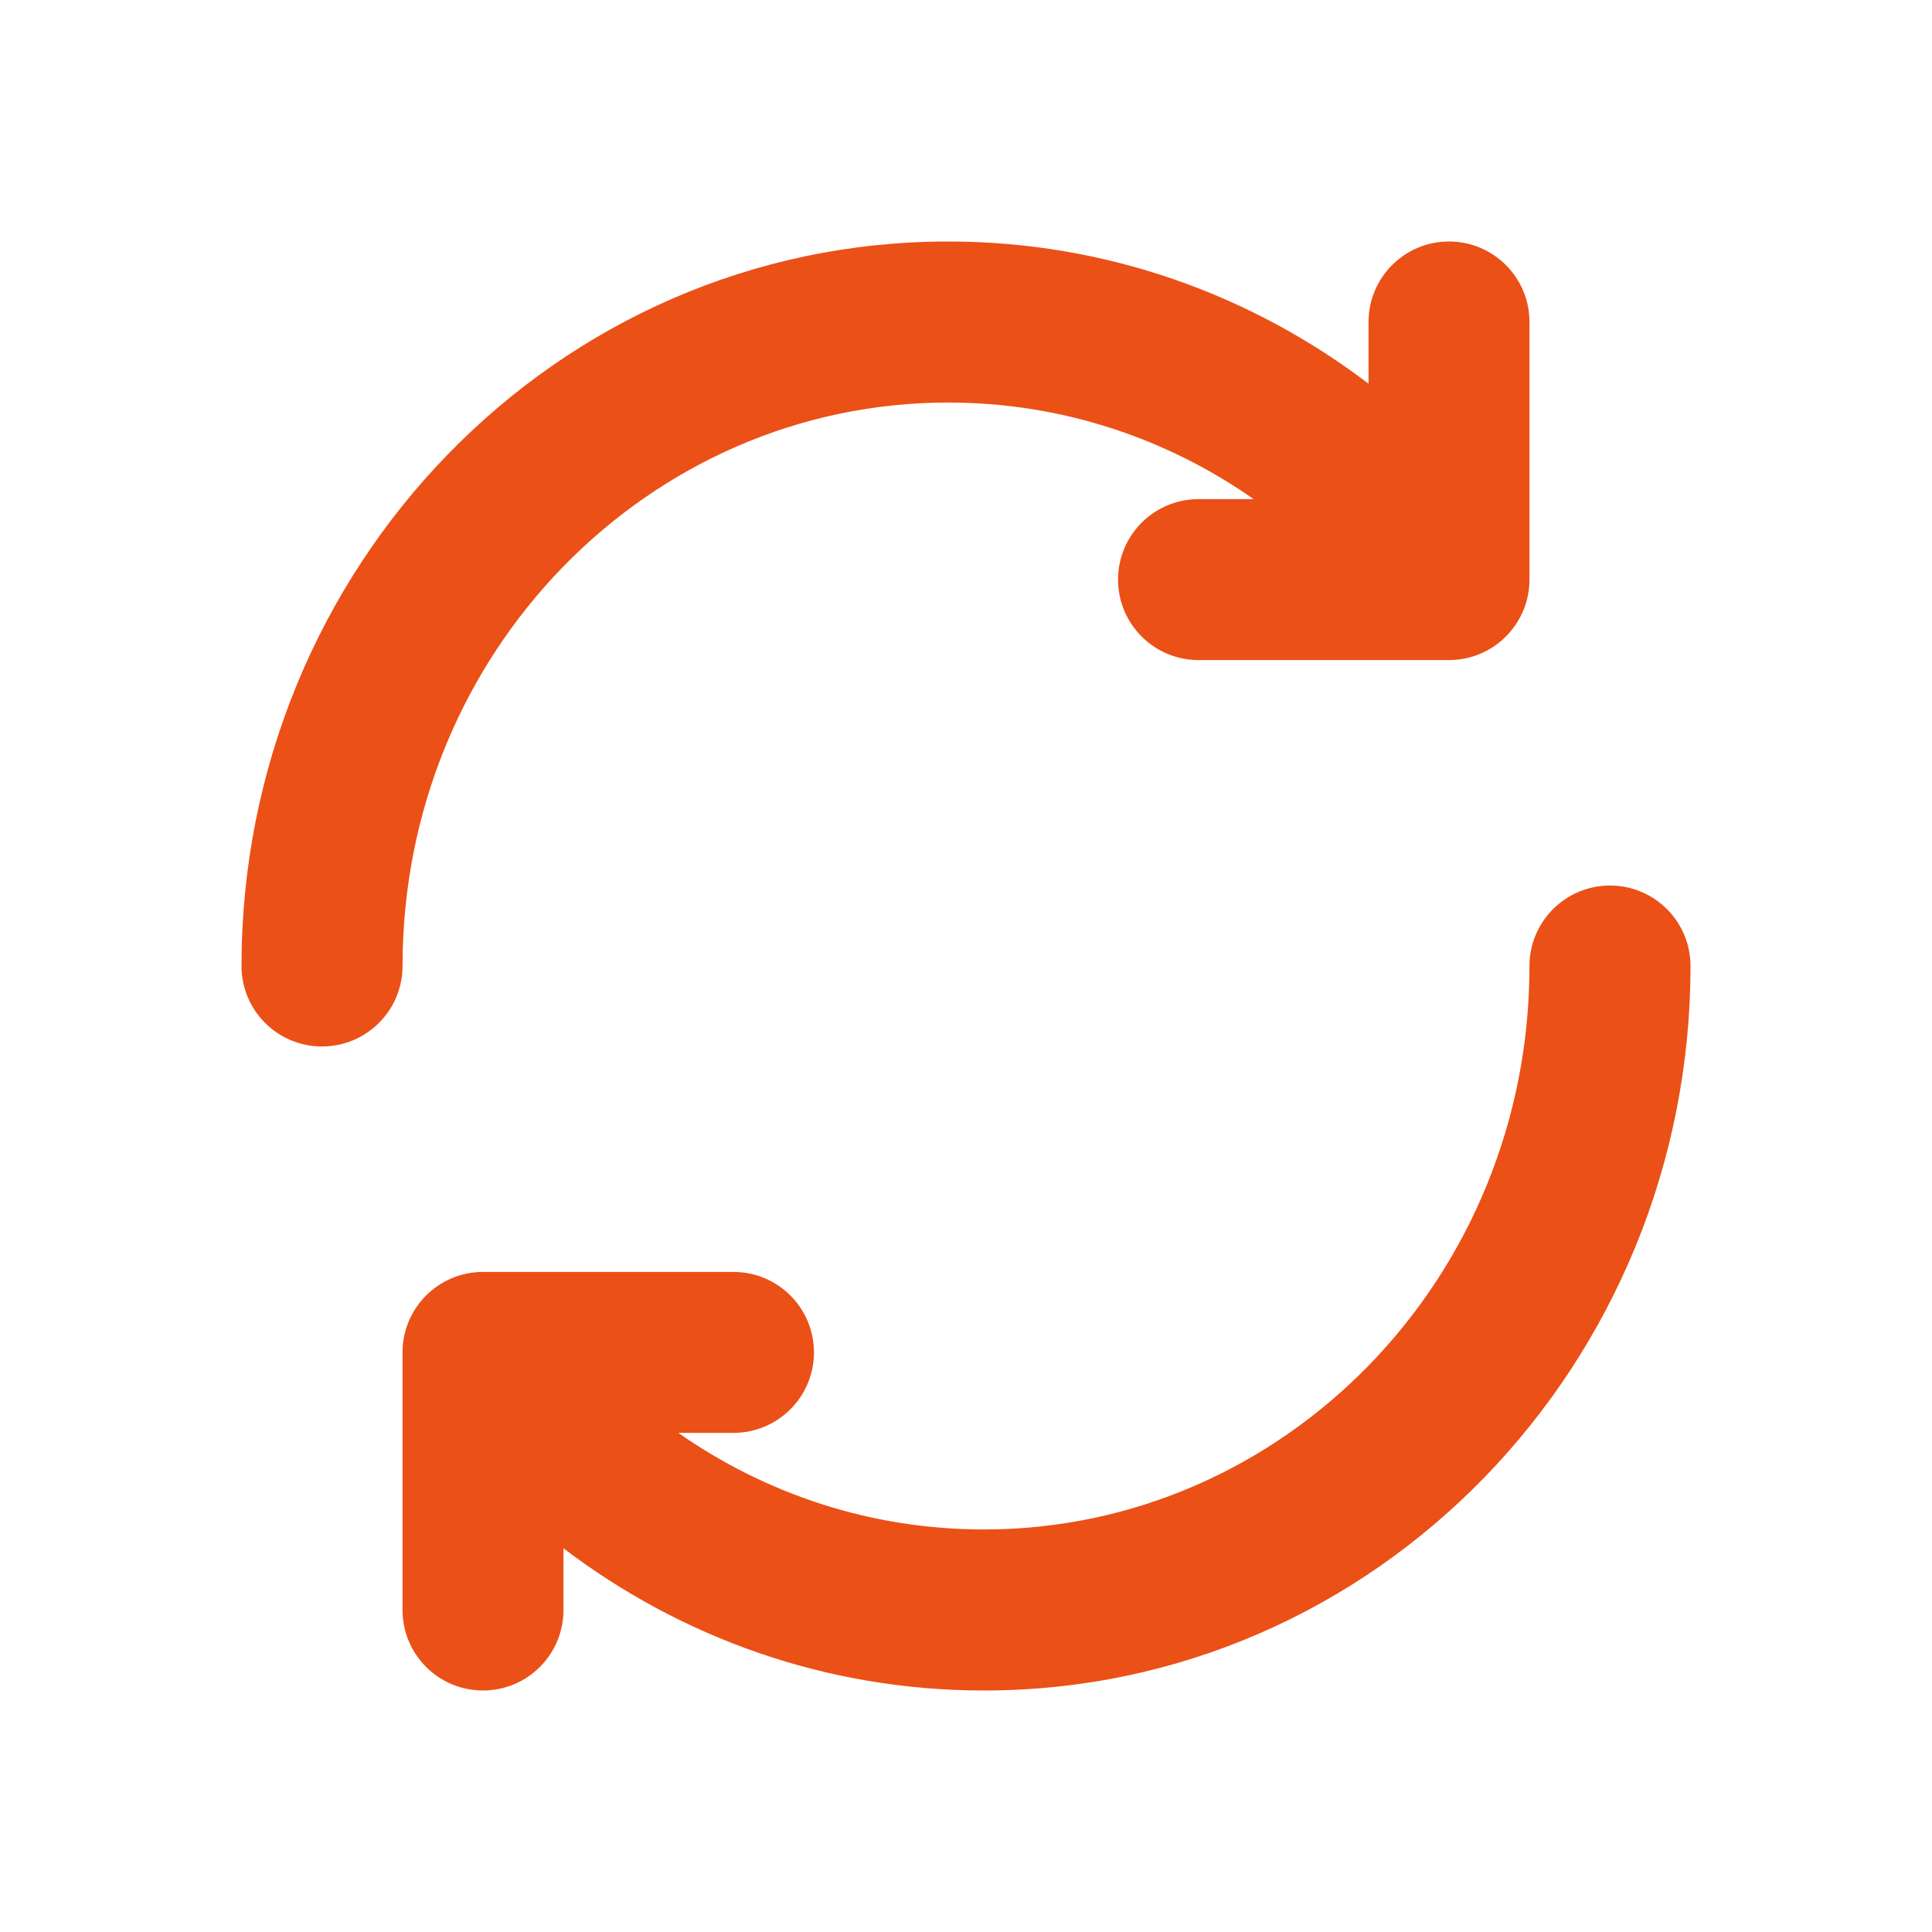
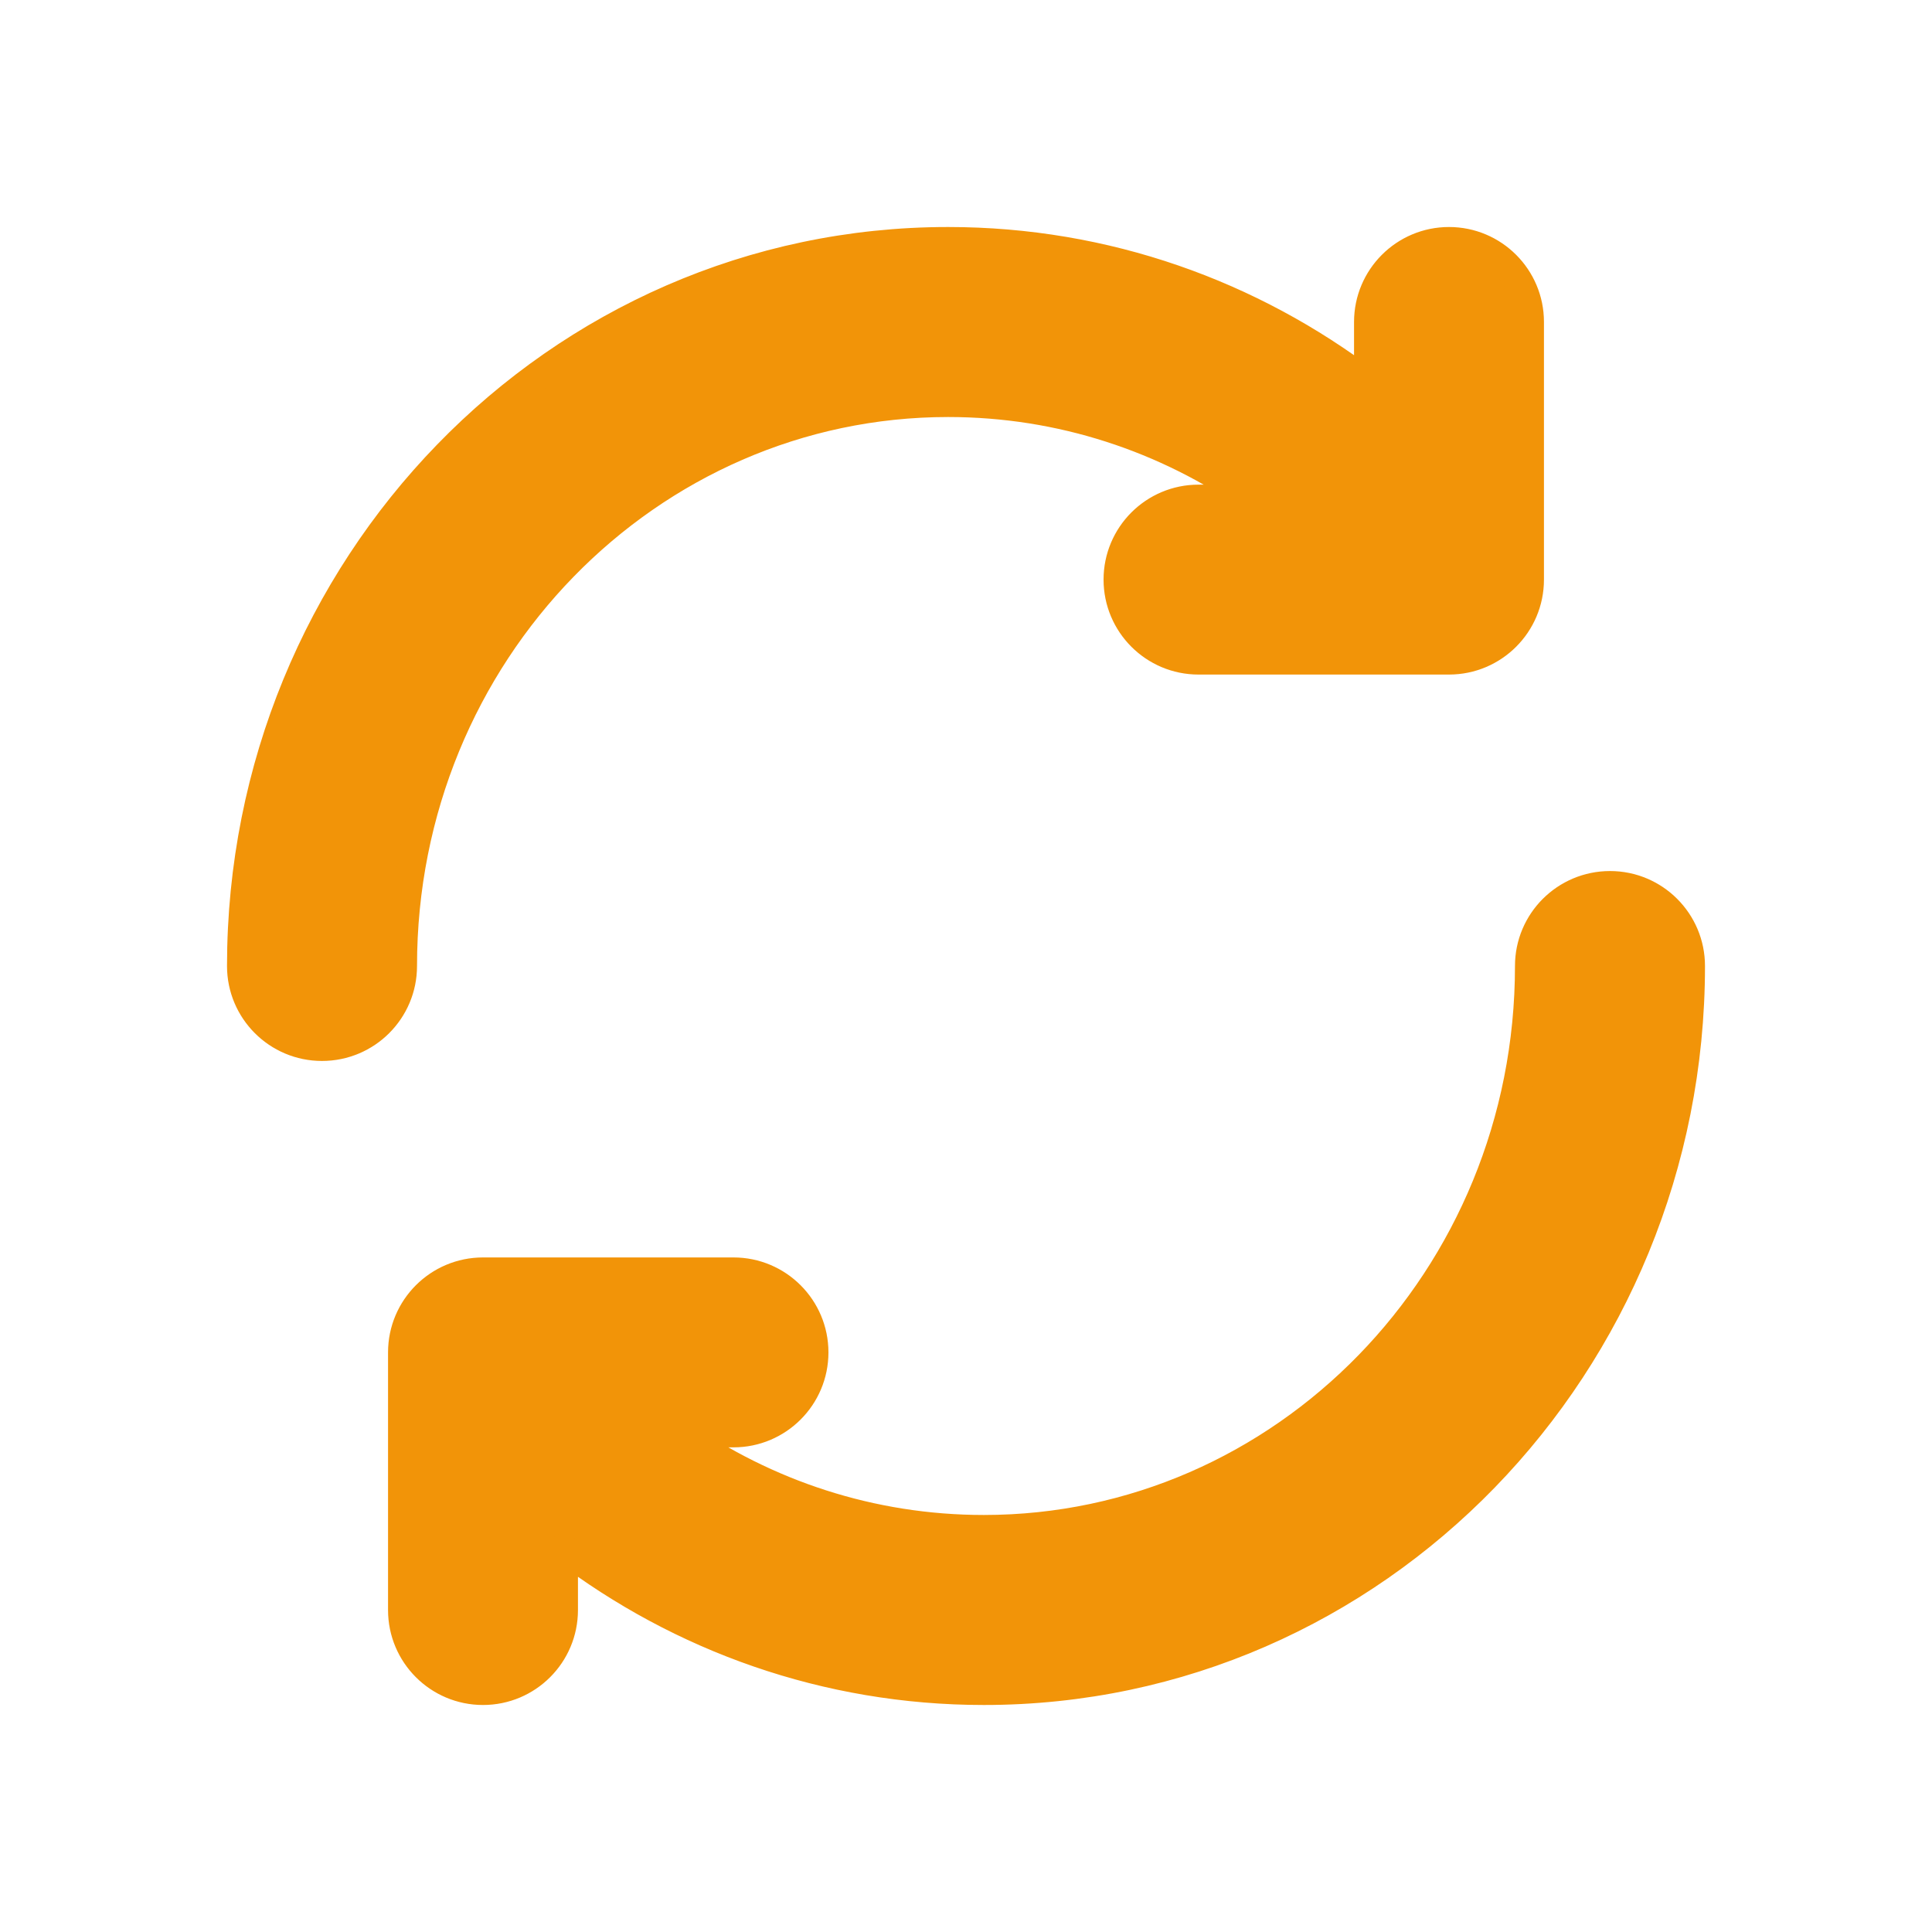
<svg xmlns="http://www.w3.org/2000/svg" width="20" height="20" viewBox="0 0 20 20" fill="none">
-   <path d="M14.167 3.333C14.167 2.873 14.54 2.5 15 2.5C15.46 2.5 15.833 2.873 15.833 3.333V6C15.833 6.46 15.46 6.833 15 6.833H12.407C11.947 6.833 11.574 6.46 11.574 6C11.574 5.54 11.947 5.167 12.407 5.167H12.978C12.073 4.534 10.984 4.167 9.815 4.167C6.717 4.167 4.167 6.756 4.167 10C4.167 10.46 3.794 10.833 3.333 10.833C2.873 10.833 2.5 10.46 2.5 10C2.5 5.88 5.753 2.5 9.815 2.5C11.448 2.5 12.953 3.049 14.167 3.972V3.333Z" fill="#EB5017" />
-   <path d="M5.833 16.667C5.833 17.127 5.46 17.5 5 17.5C4.54 17.5 4.167 17.127 4.167 16.667V14C4.167 13.54 4.54 13.167 5 13.167H7.593C8.053 13.167 8.426 13.54 8.426 14C8.426 14.46 8.053 14.833 7.593 14.833H7.022C7.927 15.466 9.016 15.833 10.185 15.833C13.283 15.833 15.833 13.244 15.833 10C15.833 9.54 16.206 9.167 16.667 9.167C17.127 9.167 17.5 9.54 17.5 10C17.5 14.12 14.247 17.5 10.185 17.5C8.552 17.5 7.047 16.951 5.833 16.028V16.667Z" fill="#EB5017" />
+   <path d="M14.167 3.333C14.167 2.873 14.54 2.5 15 2.5C15.46 2.5 15.833 2.873 15.833 3.333V6C15.833 6.46 15.46 6.833 15 6.833H12.407C11.947 6.833 11.574 6.46 11.574 6C11.574 5.54 11.947 5.167 12.407 5.167H12.978C12.073 4.534 10.984 4.167 9.815 4.167C6.717 4.167 4.167 6.756 4.167 10C4.167 10.46 3.794 10.833 3.333 10.833C2.873 10.833 2.5 10.46 2.5 10C2.5 5.88 5.753 2.5 9.815 2.5C11.448 2.5 12.953 3.049 14.167 3.972V3.333Z" fill="#F29408" />
+   <path d="M5.833 16.667C5.833 17.127 5.46 17.5 5 17.5C4.54 17.5 4.167 17.127 4.167 16.667V14C4.167 13.54 4.54 13.167 5 13.167H7.593C8.053 13.167 8.426 13.54 8.426 14C8.426 14.46 8.053 14.833 7.593 14.833H7.022C7.927 15.466 9.016 15.833 10.185 15.833C13.283 15.833 15.833 13.244 15.833 10C15.833 9.54 16.206 9.167 16.667 9.167C17.127 9.167 17.5 9.54 17.5 10C17.5 14.12 14.247 17.5 10.185 17.5C8.552 17.5 7.047 16.951 5.833 16.028V16.667Z" fill="#F29408" />
+   <path d="M14.167 3.333C14.167 2.873 14.54 2.5 15 2.5C15.46 2.5 15.833 2.873 15.833 3.333V6C15.833 6.46 15.46 6.833 15 6.833H12.407C11.947 6.833 11.574 6.46 11.574 6C11.574 5.54 11.947 5.167 12.407 5.167H12.978C12.073 4.534 10.984 4.167 9.815 4.167C6.717 4.167 4.167 6.756 4.167 10C4.167 10.46 3.794 10.833 3.333 10.833C2.873 10.833 2.5 10.46 2.5 10C2.5 5.88 5.753 2.5 9.815 2.5C11.448 2.5 12.953 3.049 14.167 3.972V3.333Z" stroke="#F29408" stroke-width="0.3" stroke-linecap="round" stroke-linejoin="round" />
+   <path d="M5.833 16.667C5.833 17.127 5.46 17.5 5 17.5C4.54 17.5 4.167 17.127 4.167 16.667V14C4.167 13.54 4.54 13.167 5 13.167H7.593C8.053 13.167 8.426 13.54 8.426 14C8.426 14.46 8.053 14.833 7.593 14.833H7.022C7.927 15.466 9.016 15.833 10.185 15.833C13.283 15.833 15.833 13.244 15.833 10C15.833 9.54 16.206 9.167 16.667 9.167C17.127 9.167 17.5 9.54 17.5 10C17.5 14.12 14.247 17.5 10.185 17.5C8.552 17.5 7.047 16.951 5.833 16.028V16.667Z" stroke="#F29408" stroke-width="0.3" stroke-linecap="round" stroke-linejoin="round" />
</svg>
